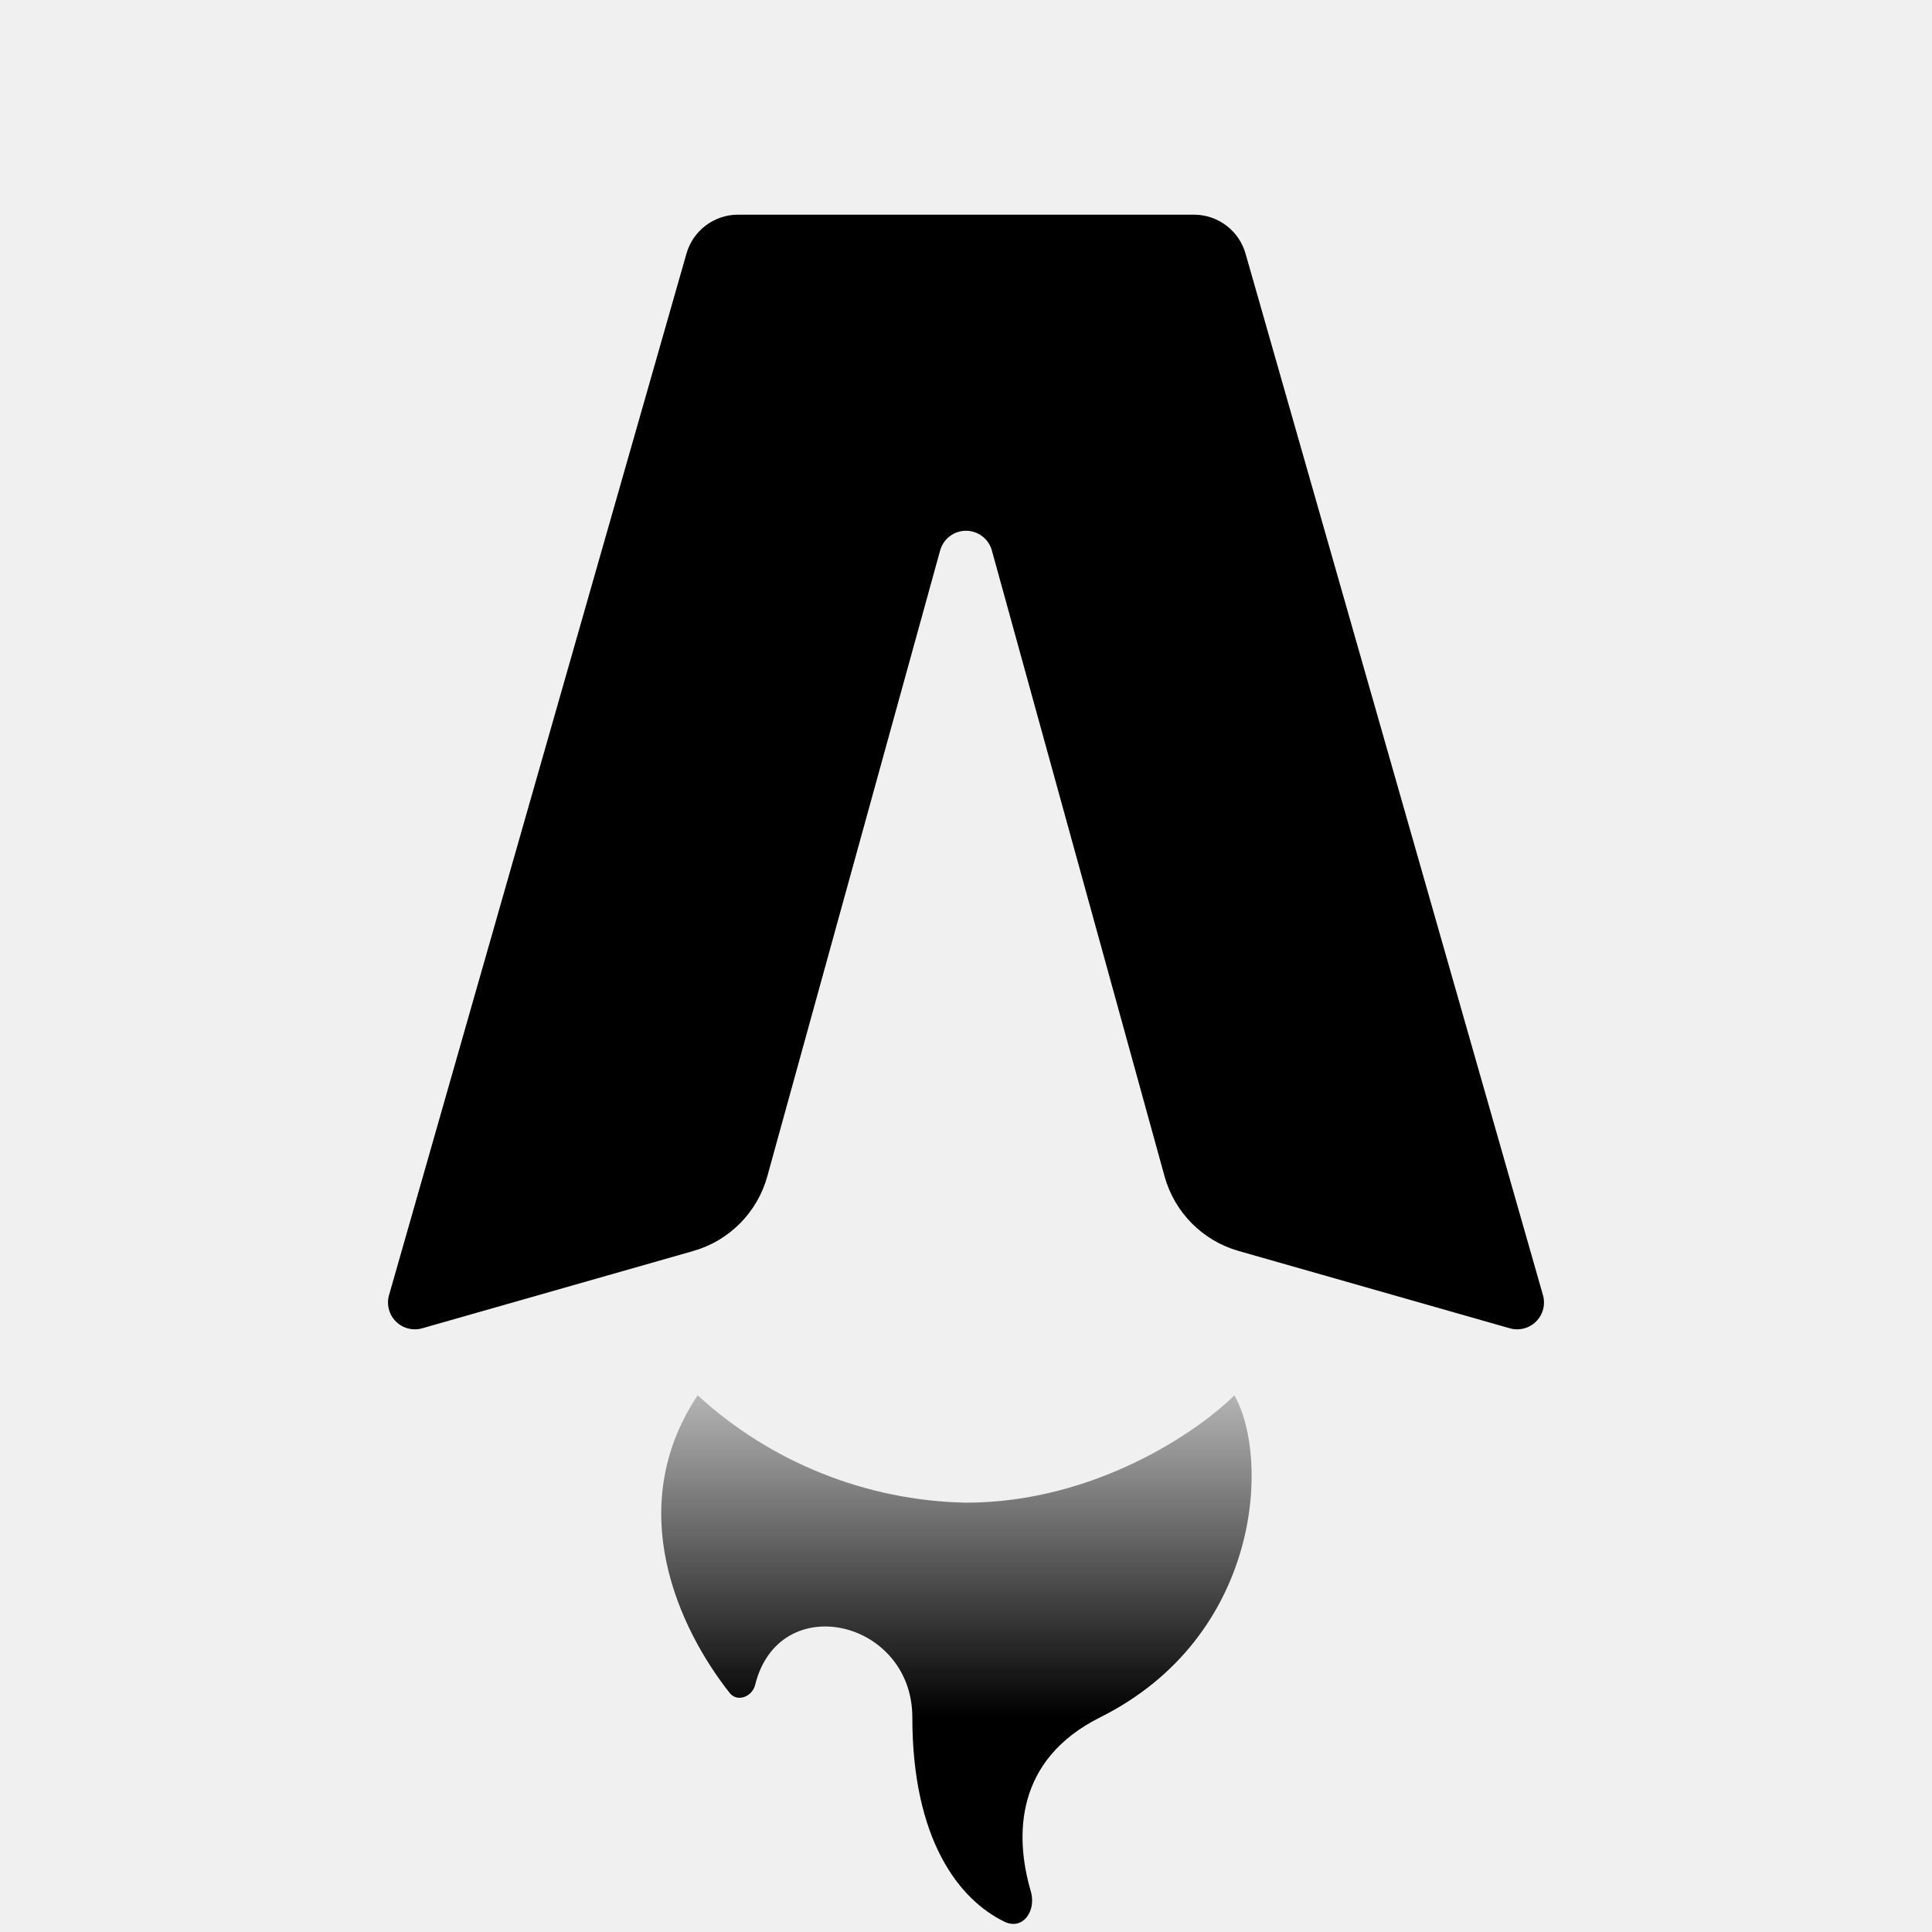
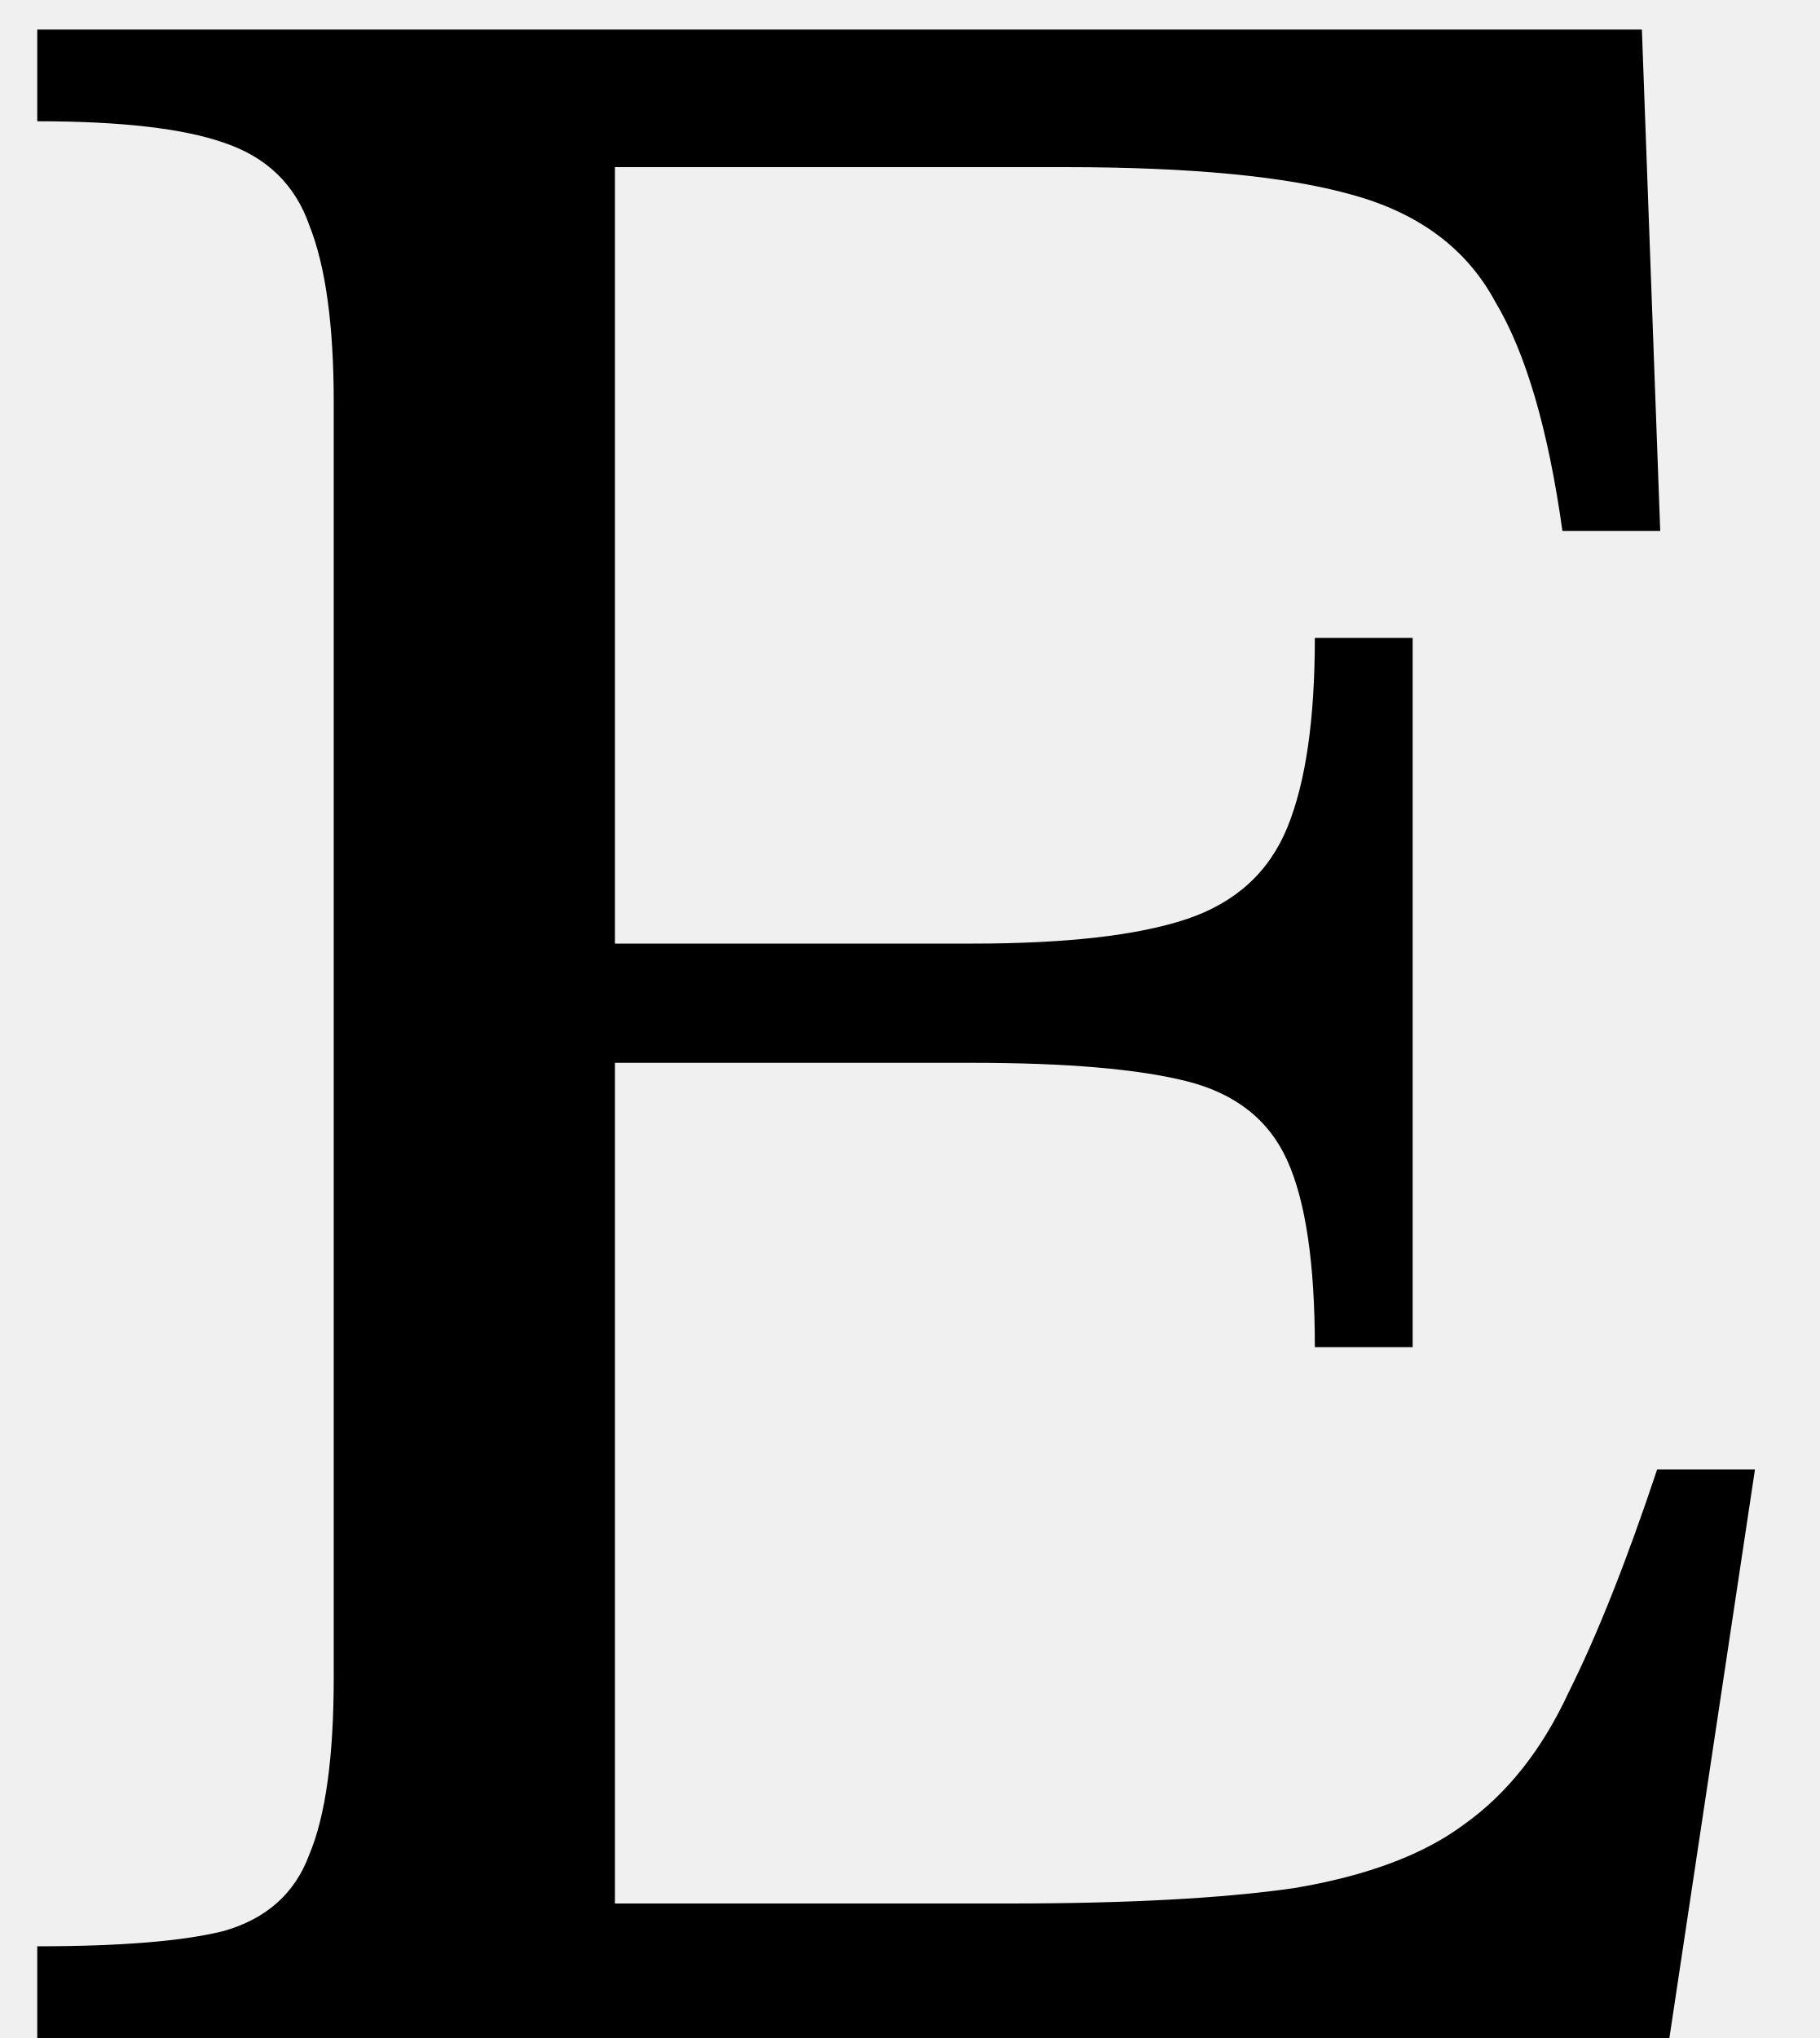
- <svg xmlns="http://www.w3.org/2000/svg" fill="none" viewBox="0 0 36 36">
-   <path fill="#000" d="M22.25 4h-8.5a1 1 0 0 0-.96.73l-5.54 19.4a.5.5 0 0 0 .62.62l5.05-1.44a2 2 0 0 0 1.38-1.4l3.22-11.66a.5.5 0 0 1 .96 0l3.22 11.67a2 2 0 0 0 1.38 1.39l5.05 1.44a.5.5 0 0 0 .62-.62l-5.54-19.4a1 1 0 0 0-.96-.73Z" />
-   <path fill="url(#gradient)" d="M18 28a7.63 7.63 0 0 1-5-2c-1.4 2.1-.35 4.35.6 5.55.14.17.41.07.47-.15.44-1.8 2.93-1.22 2.93.6 0 2.28.87 3.4 1.72 3.81.34.16.59-.2.49-.56-.31-1.05-.29-2.46 1.29-3.25 3-1.5 3.17-4.83 2.5-6-.67.67-2.6 2-5 2Z" />
-   <defs>
-     <linearGradient id="gradient" x1="16" x2="16" y1="32" y2="24" gradientUnits="userSpaceOnUse">
-       <stop stop-color="#000" />
-       <stop offset="1" stop-color="#000" stop-opacity="0" />
-     </linearGradient>
-   </defs>
+ <svg xmlns="http://www.w3.org/2000/svg" width="25" height="28" viewBox="0 0 25 28" fill="none">
+   <path d="M24.116 20.188L22.94 28H0.512V26.74C1.66 26.74 2.514 26.67 3.074 26.53C3.662 26.362 4.054 26.012 4.25 25.48C4.474 24.948 4.586 24.136 4.586 23.044V5.53C4.586 4.466 4.474 3.654 4.25 3.094C4.054 2.534 3.662 2.156 3.074 1.96C2.514 1.764 1.66 1.666 0.512 1.666V0.406H22.562L22.814 7.294H21.47C21.274 5.894 20.966 4.844 20.546 4.144C20.154 3.416 19.496 2.926 18.572 2.674C17.676 2.422 16.36 2.296 14.624 2.296H8.45V12.964H13.364C14.652 12.964 15.632 12.852 16.304 12.628C16.976 12.404 17.438 11.984 17.69 11.368C17.942 10.752 18.068 9.884 18.068 8.764H19.412V18.508H18.068C18.068 17.36 17.942 16.506 17.69 15.946C17.438 15.386 16.976 15.022 16.304 14.854C15.632 14.686 14.652 14.602 13.364 14.602H8.45V26.152H13.868C15.492 26.152 16.794 26.082 17.774 25.942C18.782 25.774 19.566 25.48 20.126 25.06C20.714 24.64 21.19 24.038 21.554 23.254C21.946 22.47 22.352 21.448 22.772 20.188H24.116Z" />
  <style>
-     @media (prefers-color-scheme:dark){:root{filter:invert(100%)}}
-   </style>
+     path {
+         fill: #000;
+     }
+ 
+     @media (prefers-color-scheme: dark) {
+         path {
+             fill: #fff;
+         }
+     }
+ </style>
</svg>
